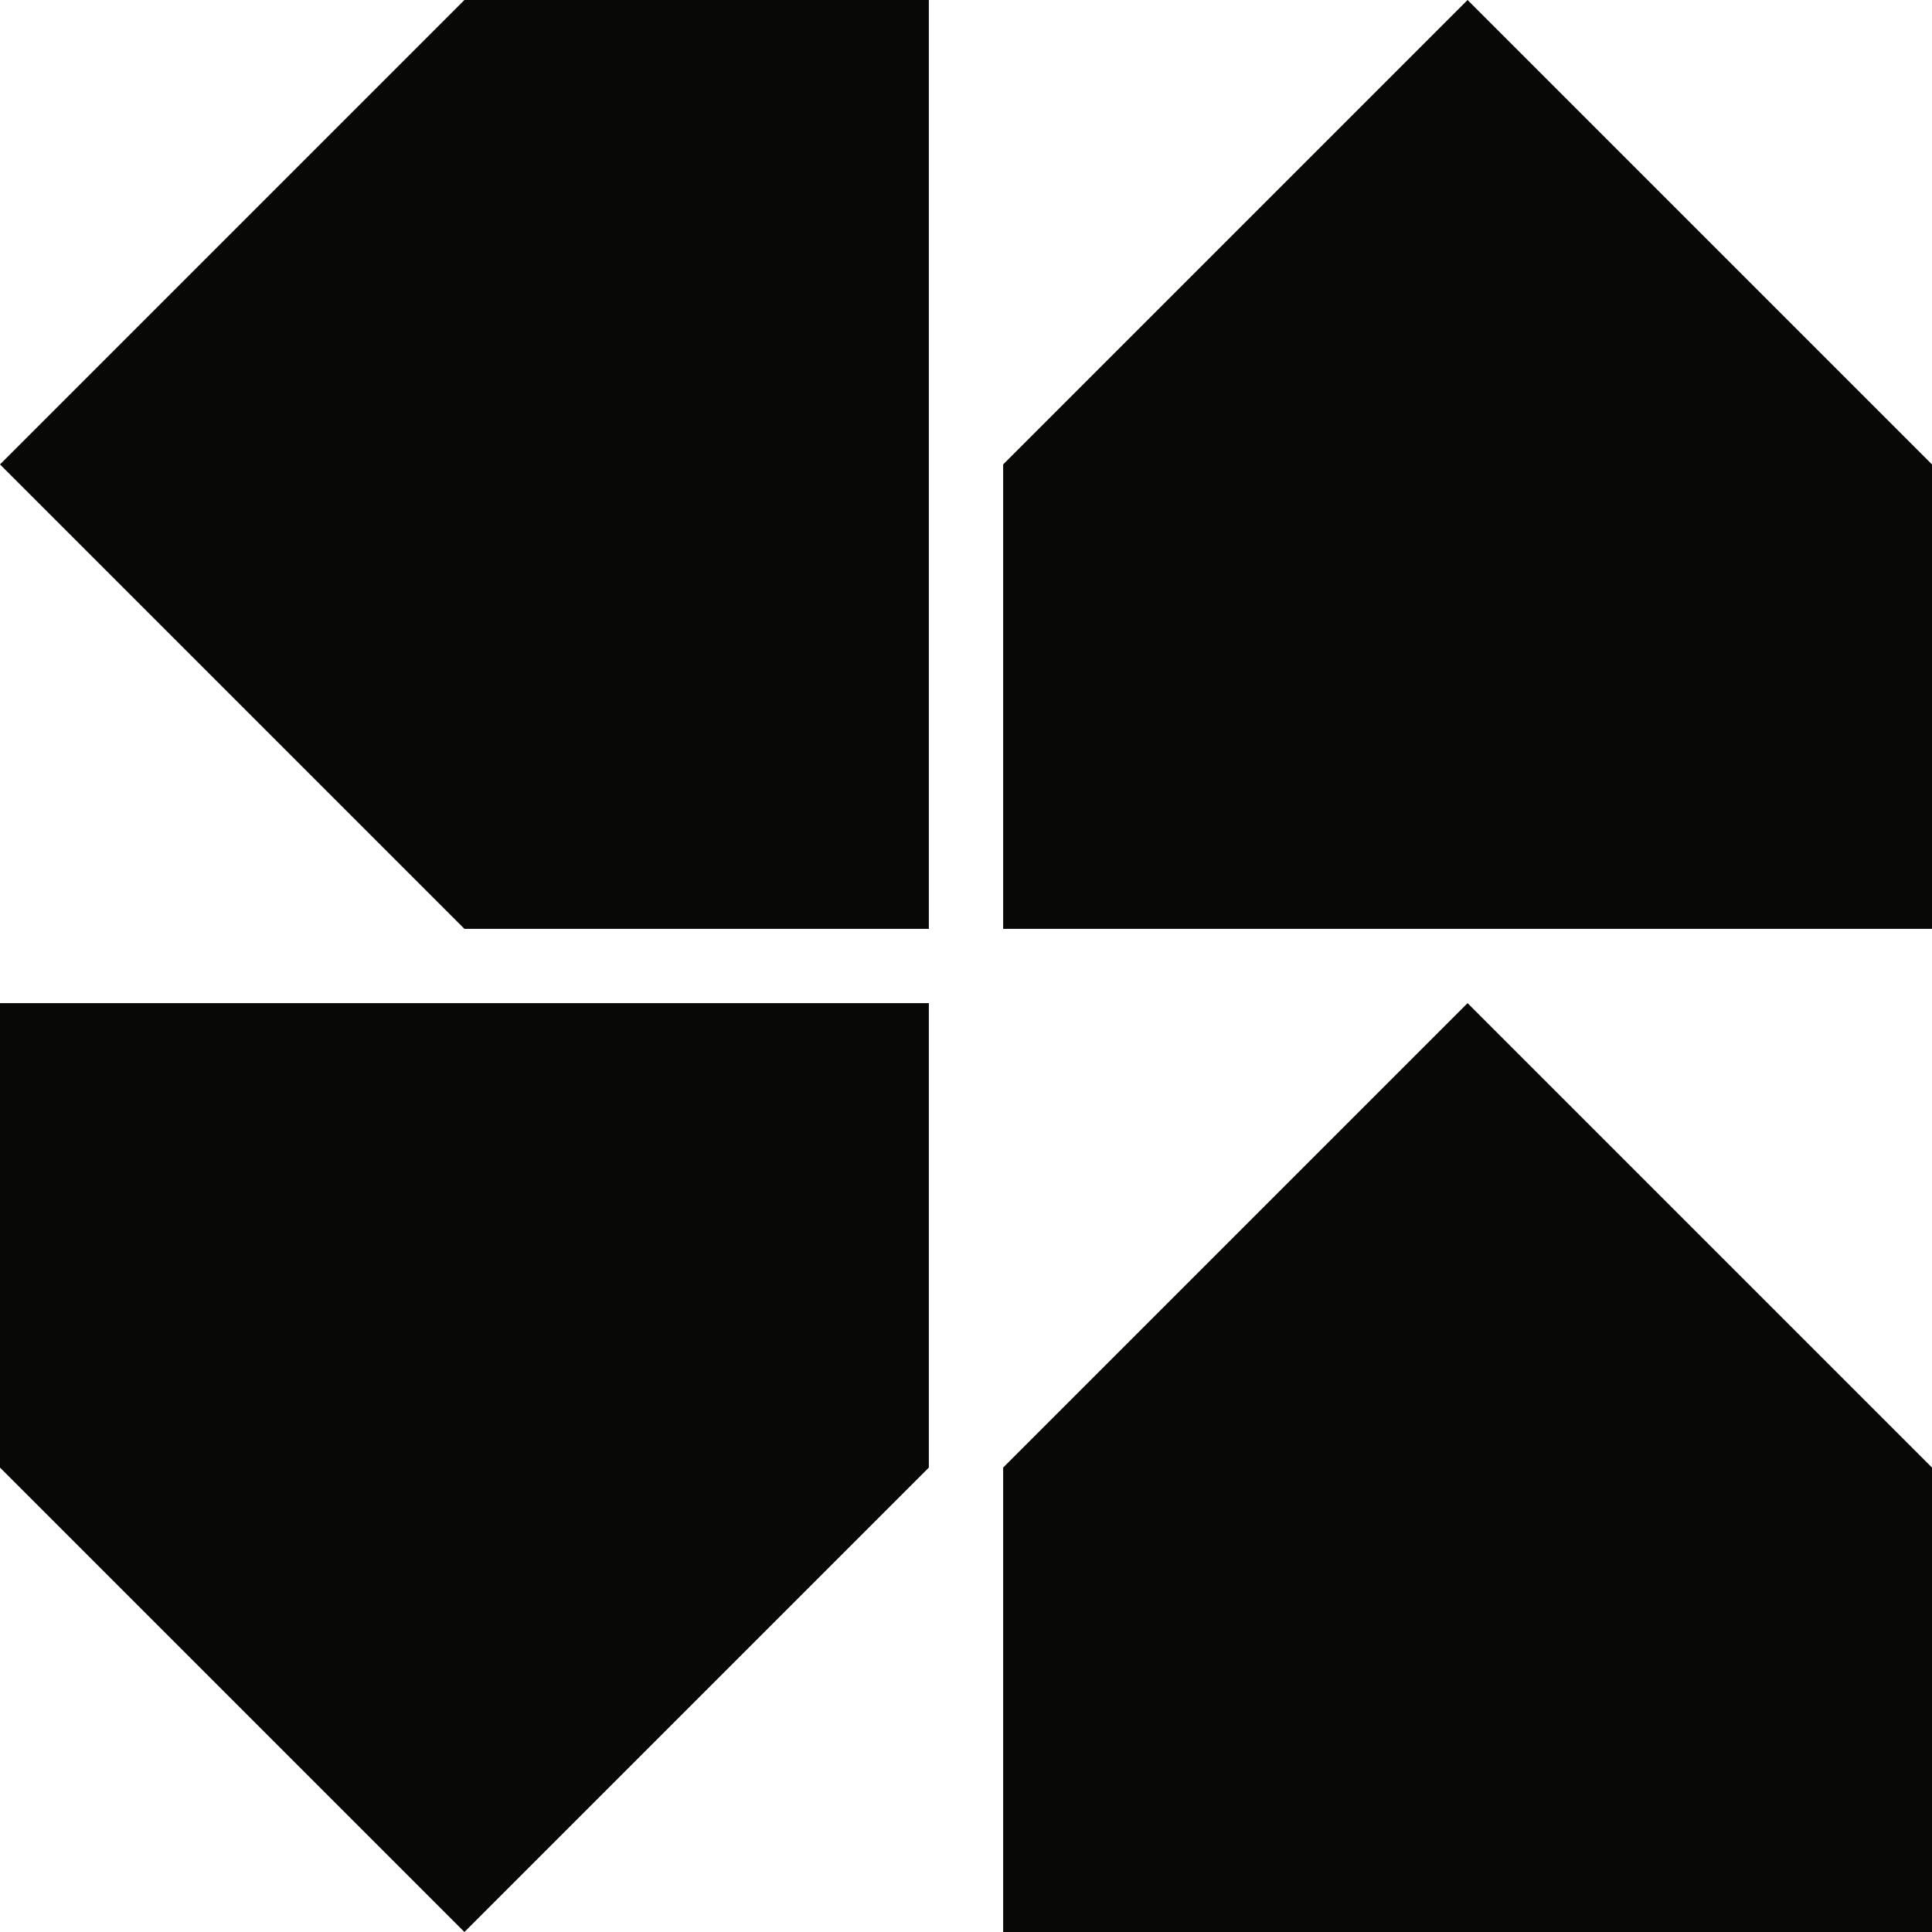
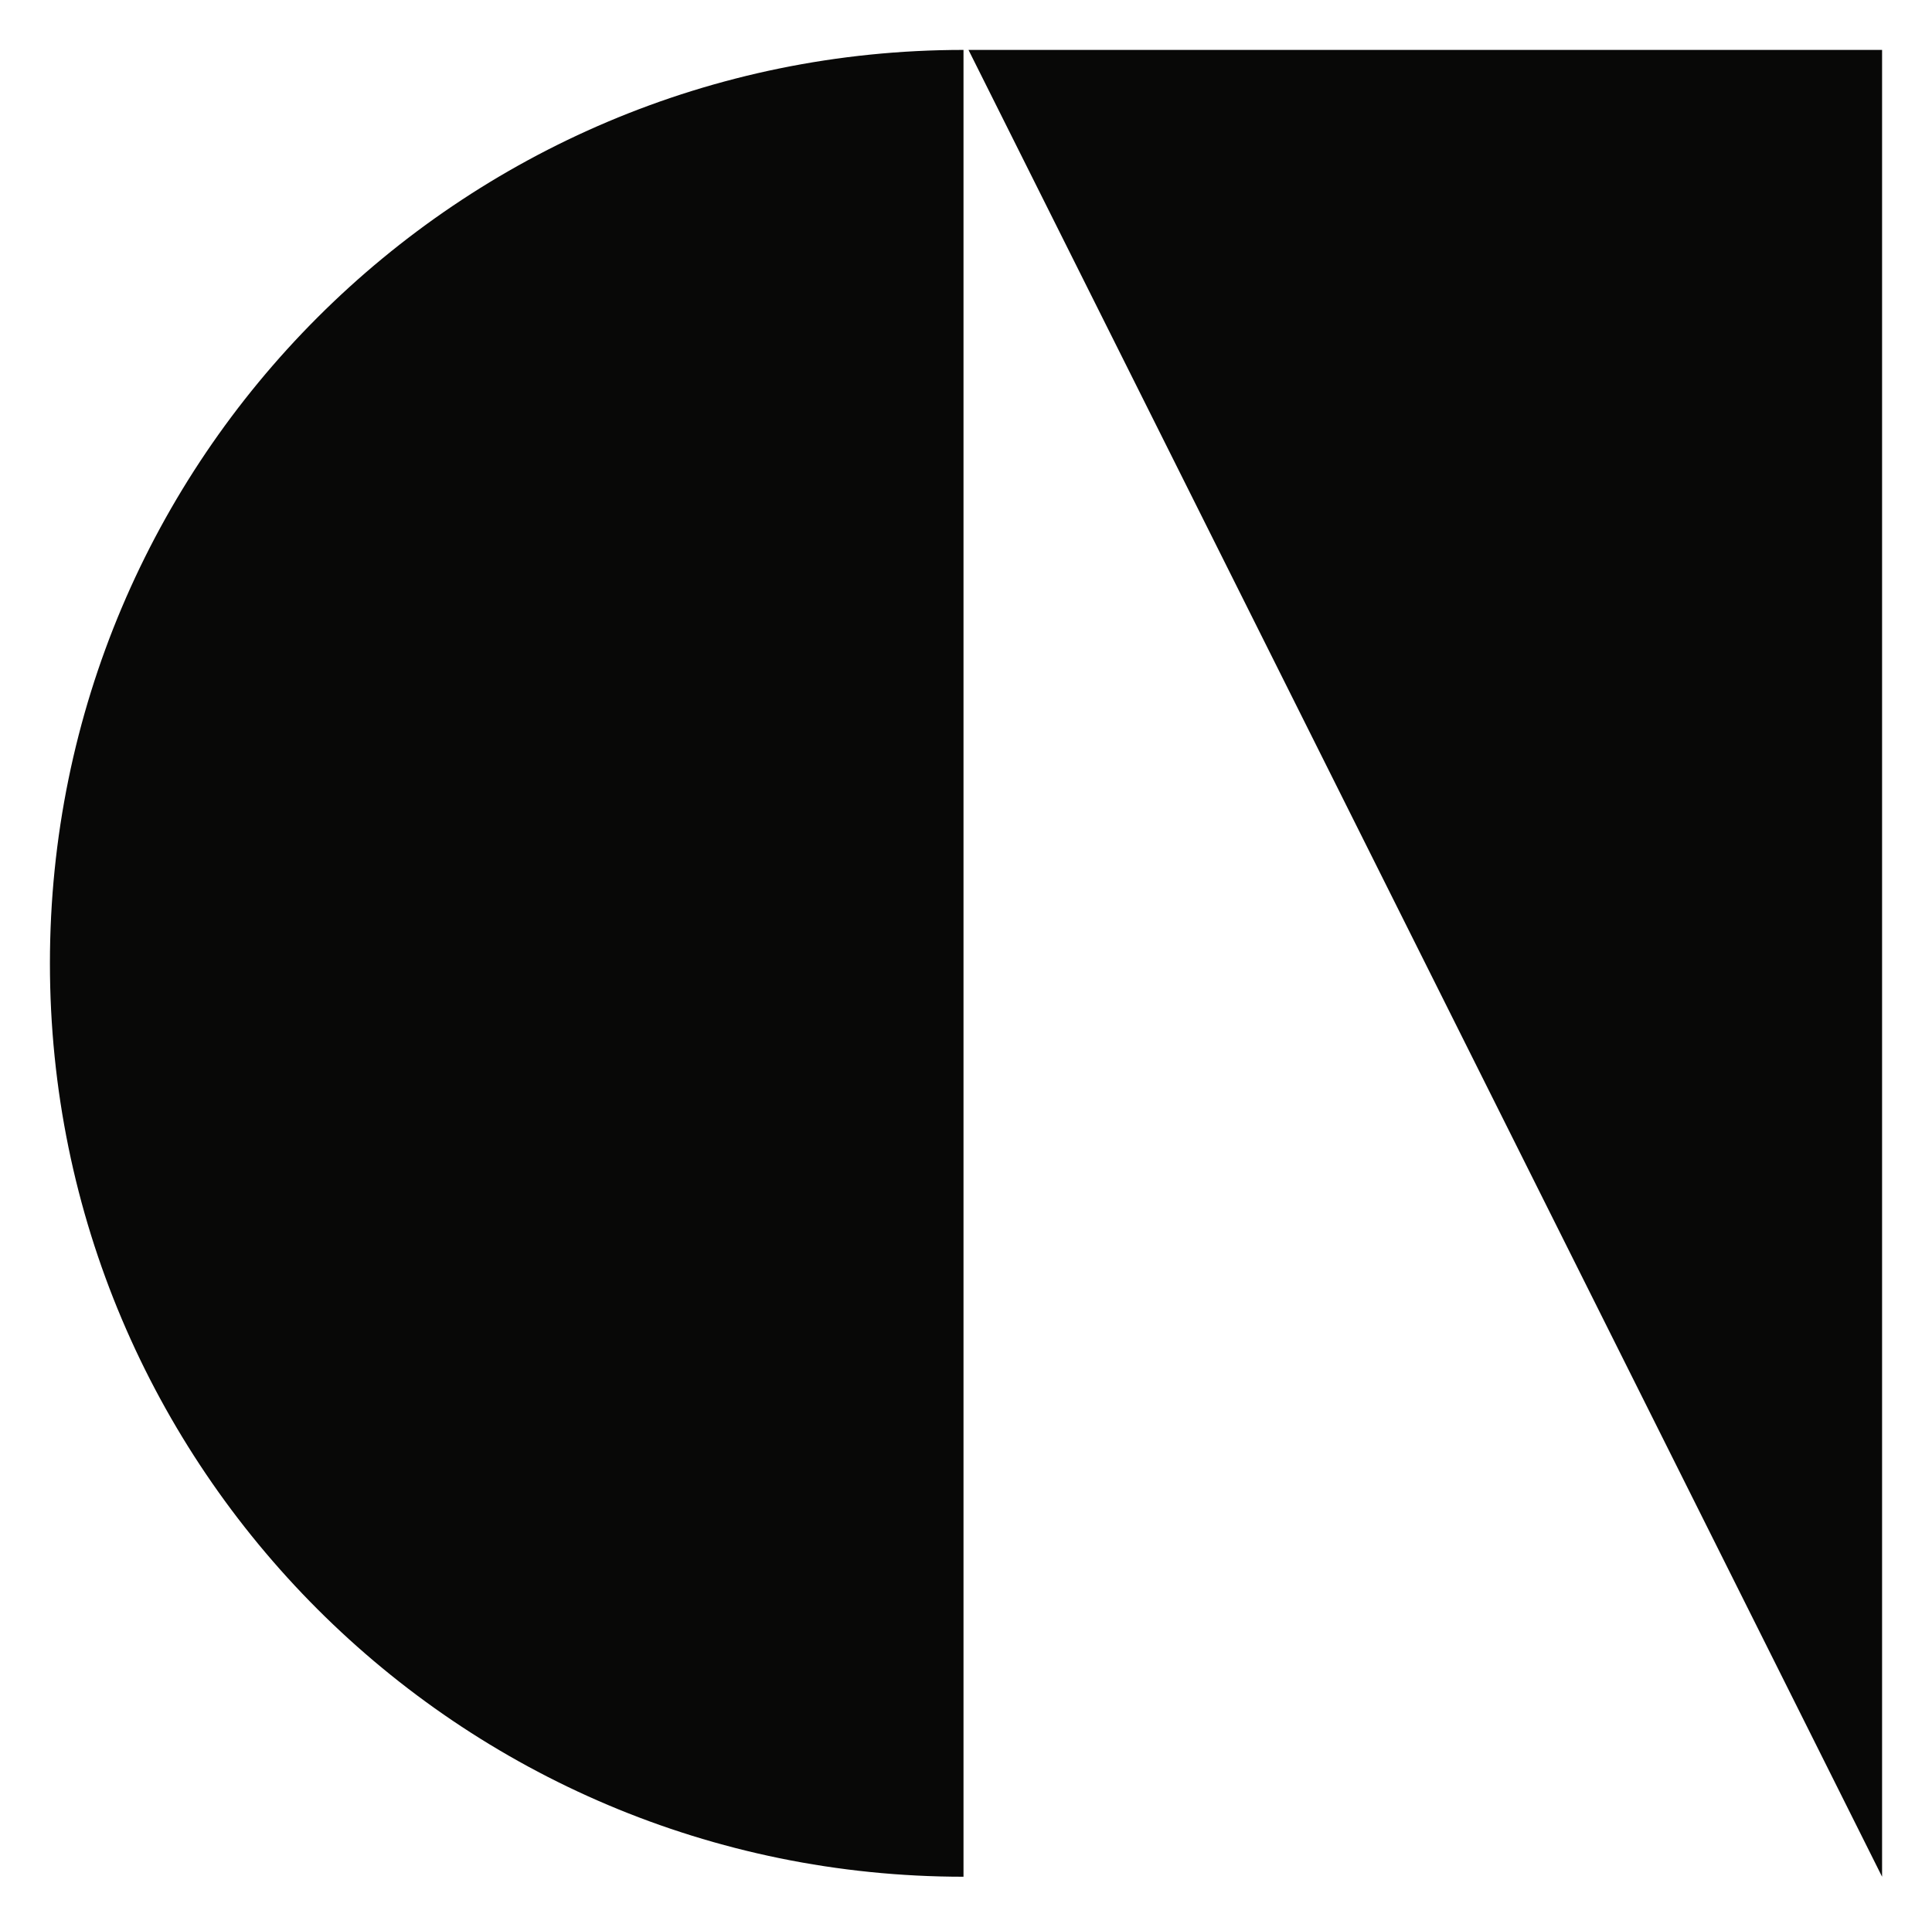
- <svg xmlns="http://www.w3.org/2000/svg" viewBox="0 0 416 416" fill="#080807">
-   <path d="M0 100 100 0h100v200H100z" />
-   <path d="M216 100 316 0l100 100v100H216z" />
-   <path d="M0 216h200v100l-100 100L0 316z" />
-   <path d="M216 316l100-100 100 100v100H216z" />
+ <svg xmlns="http://www.w3.org/2000/svg" viewBox="-386 -386 774 772">
+   <style>path{fill:#080807}@media (prefers-color-scheme:dark){path{fill:#fcfcfc}}</style>
+   <path d="M0-366A366 366 0 0 0 0 366Z" />
+   <path d="M2-366H368V366Z" />
</svg>
